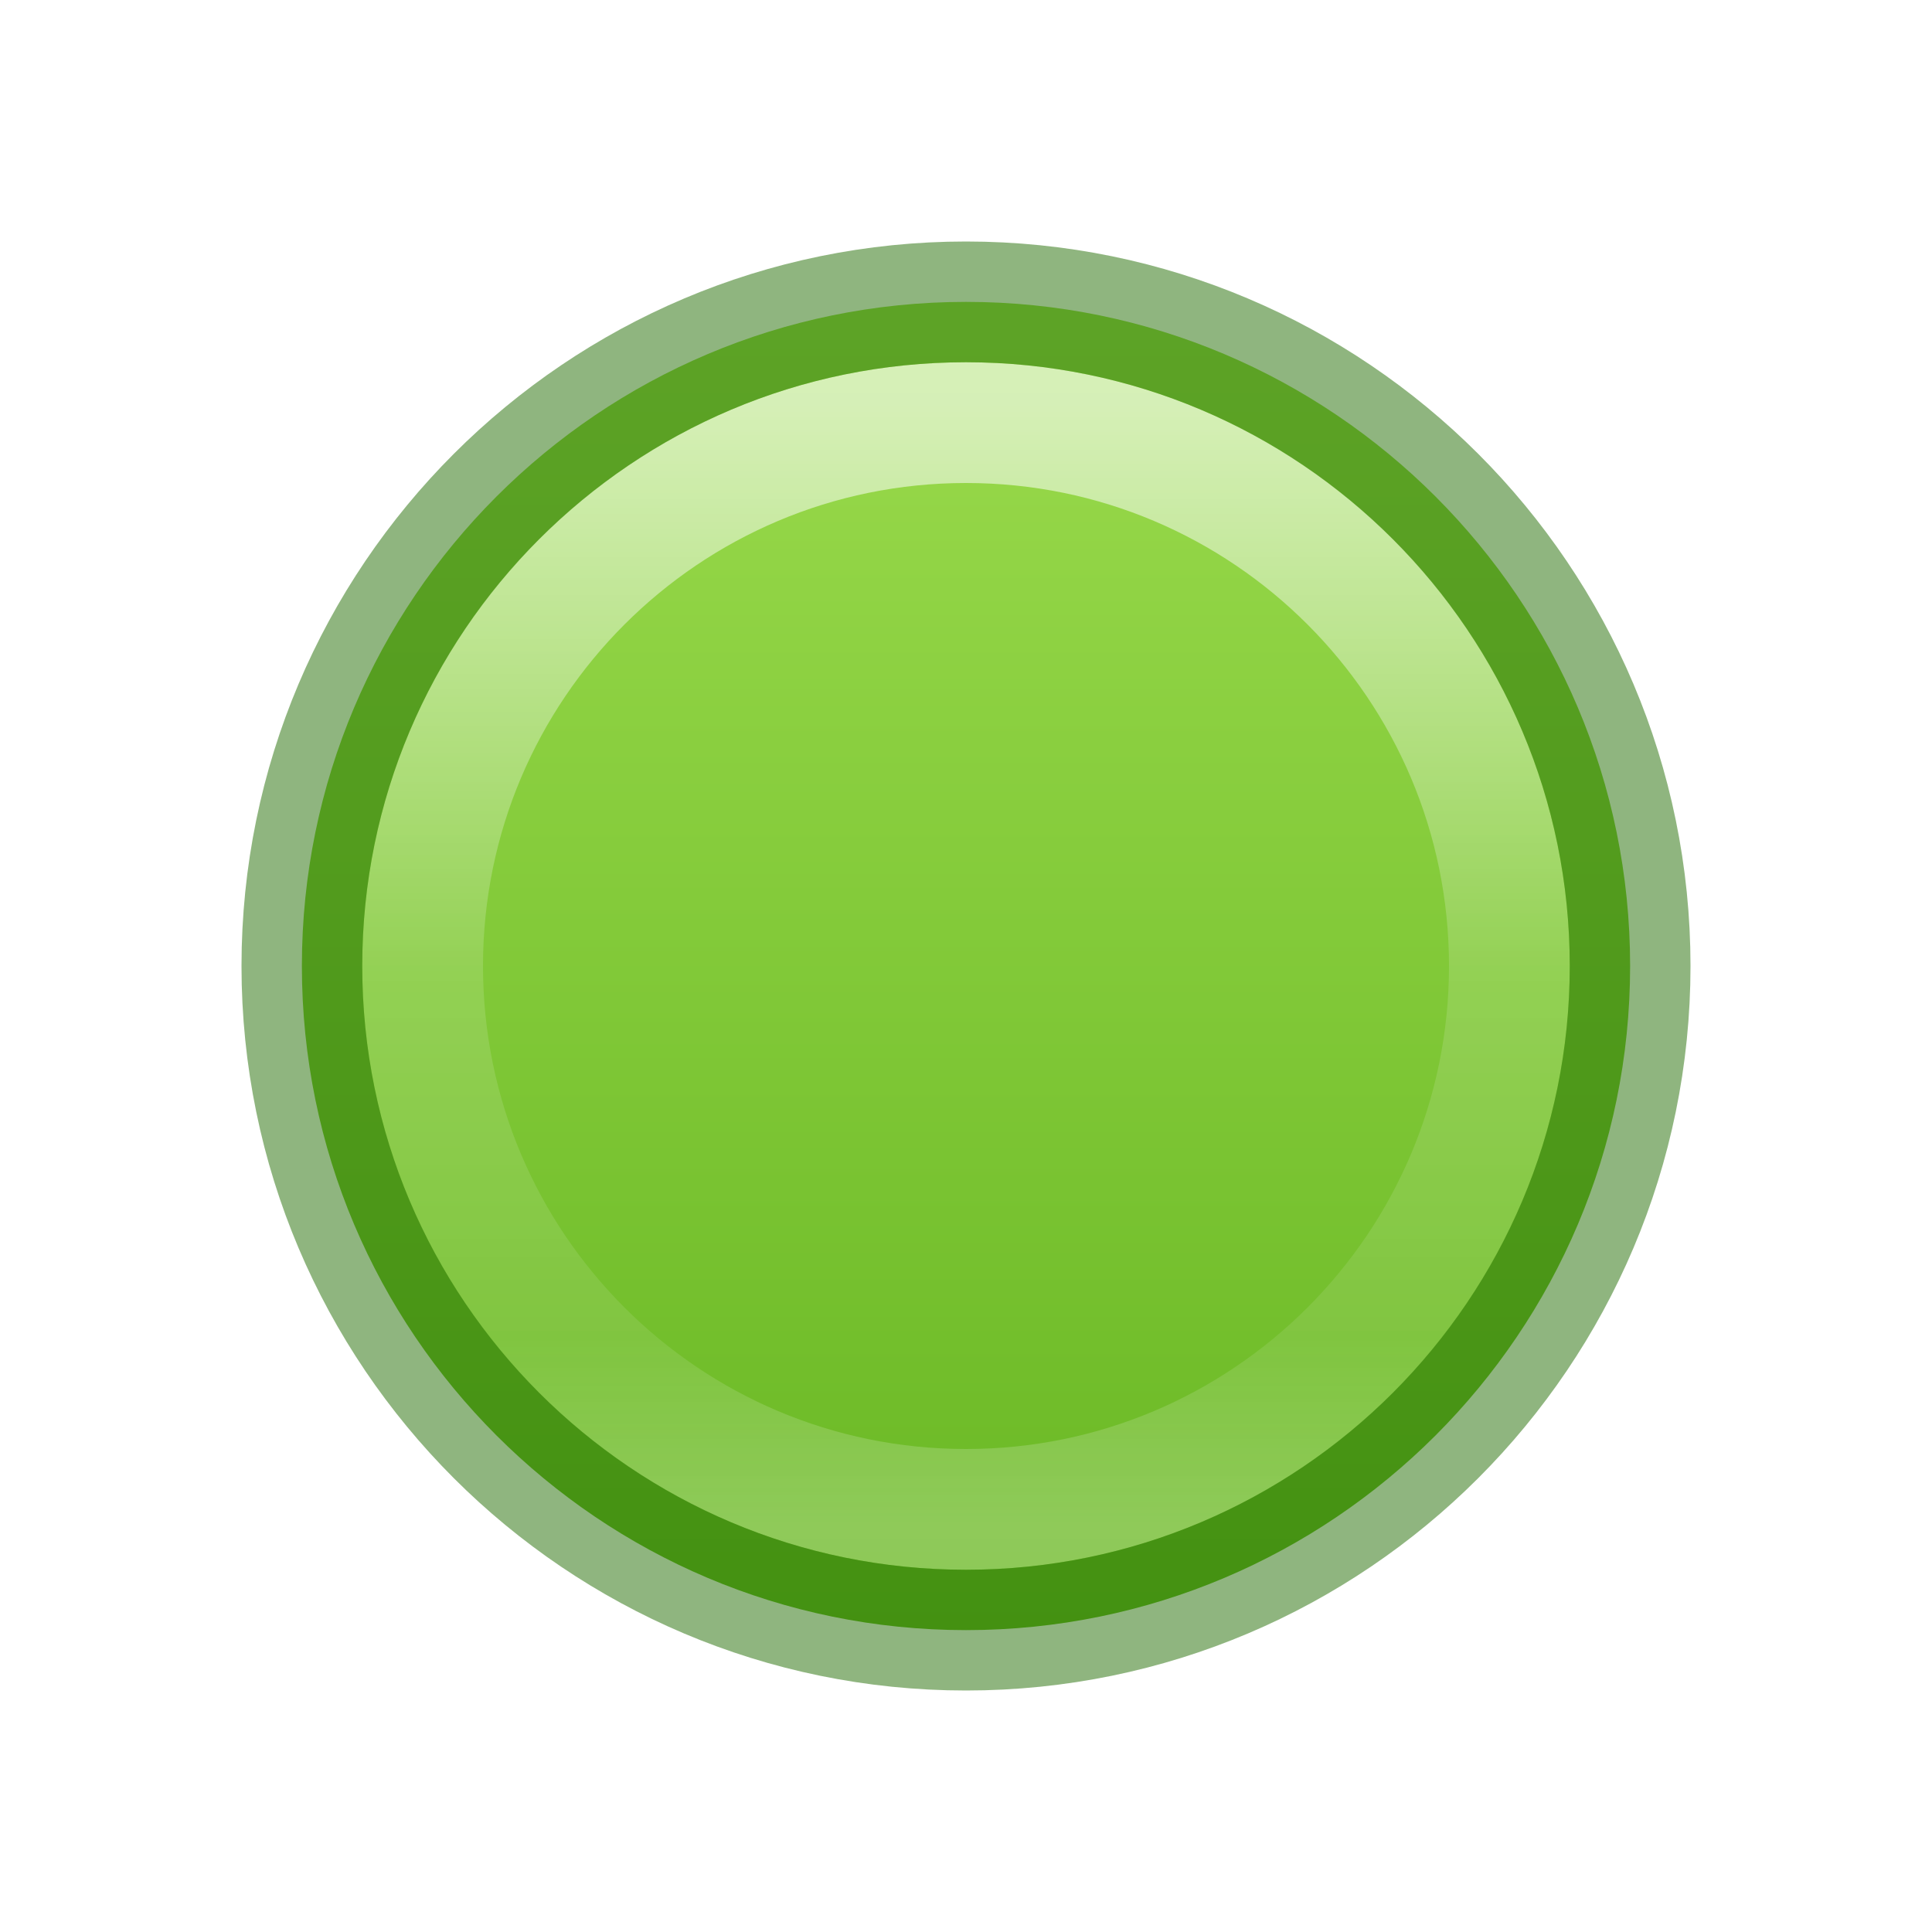
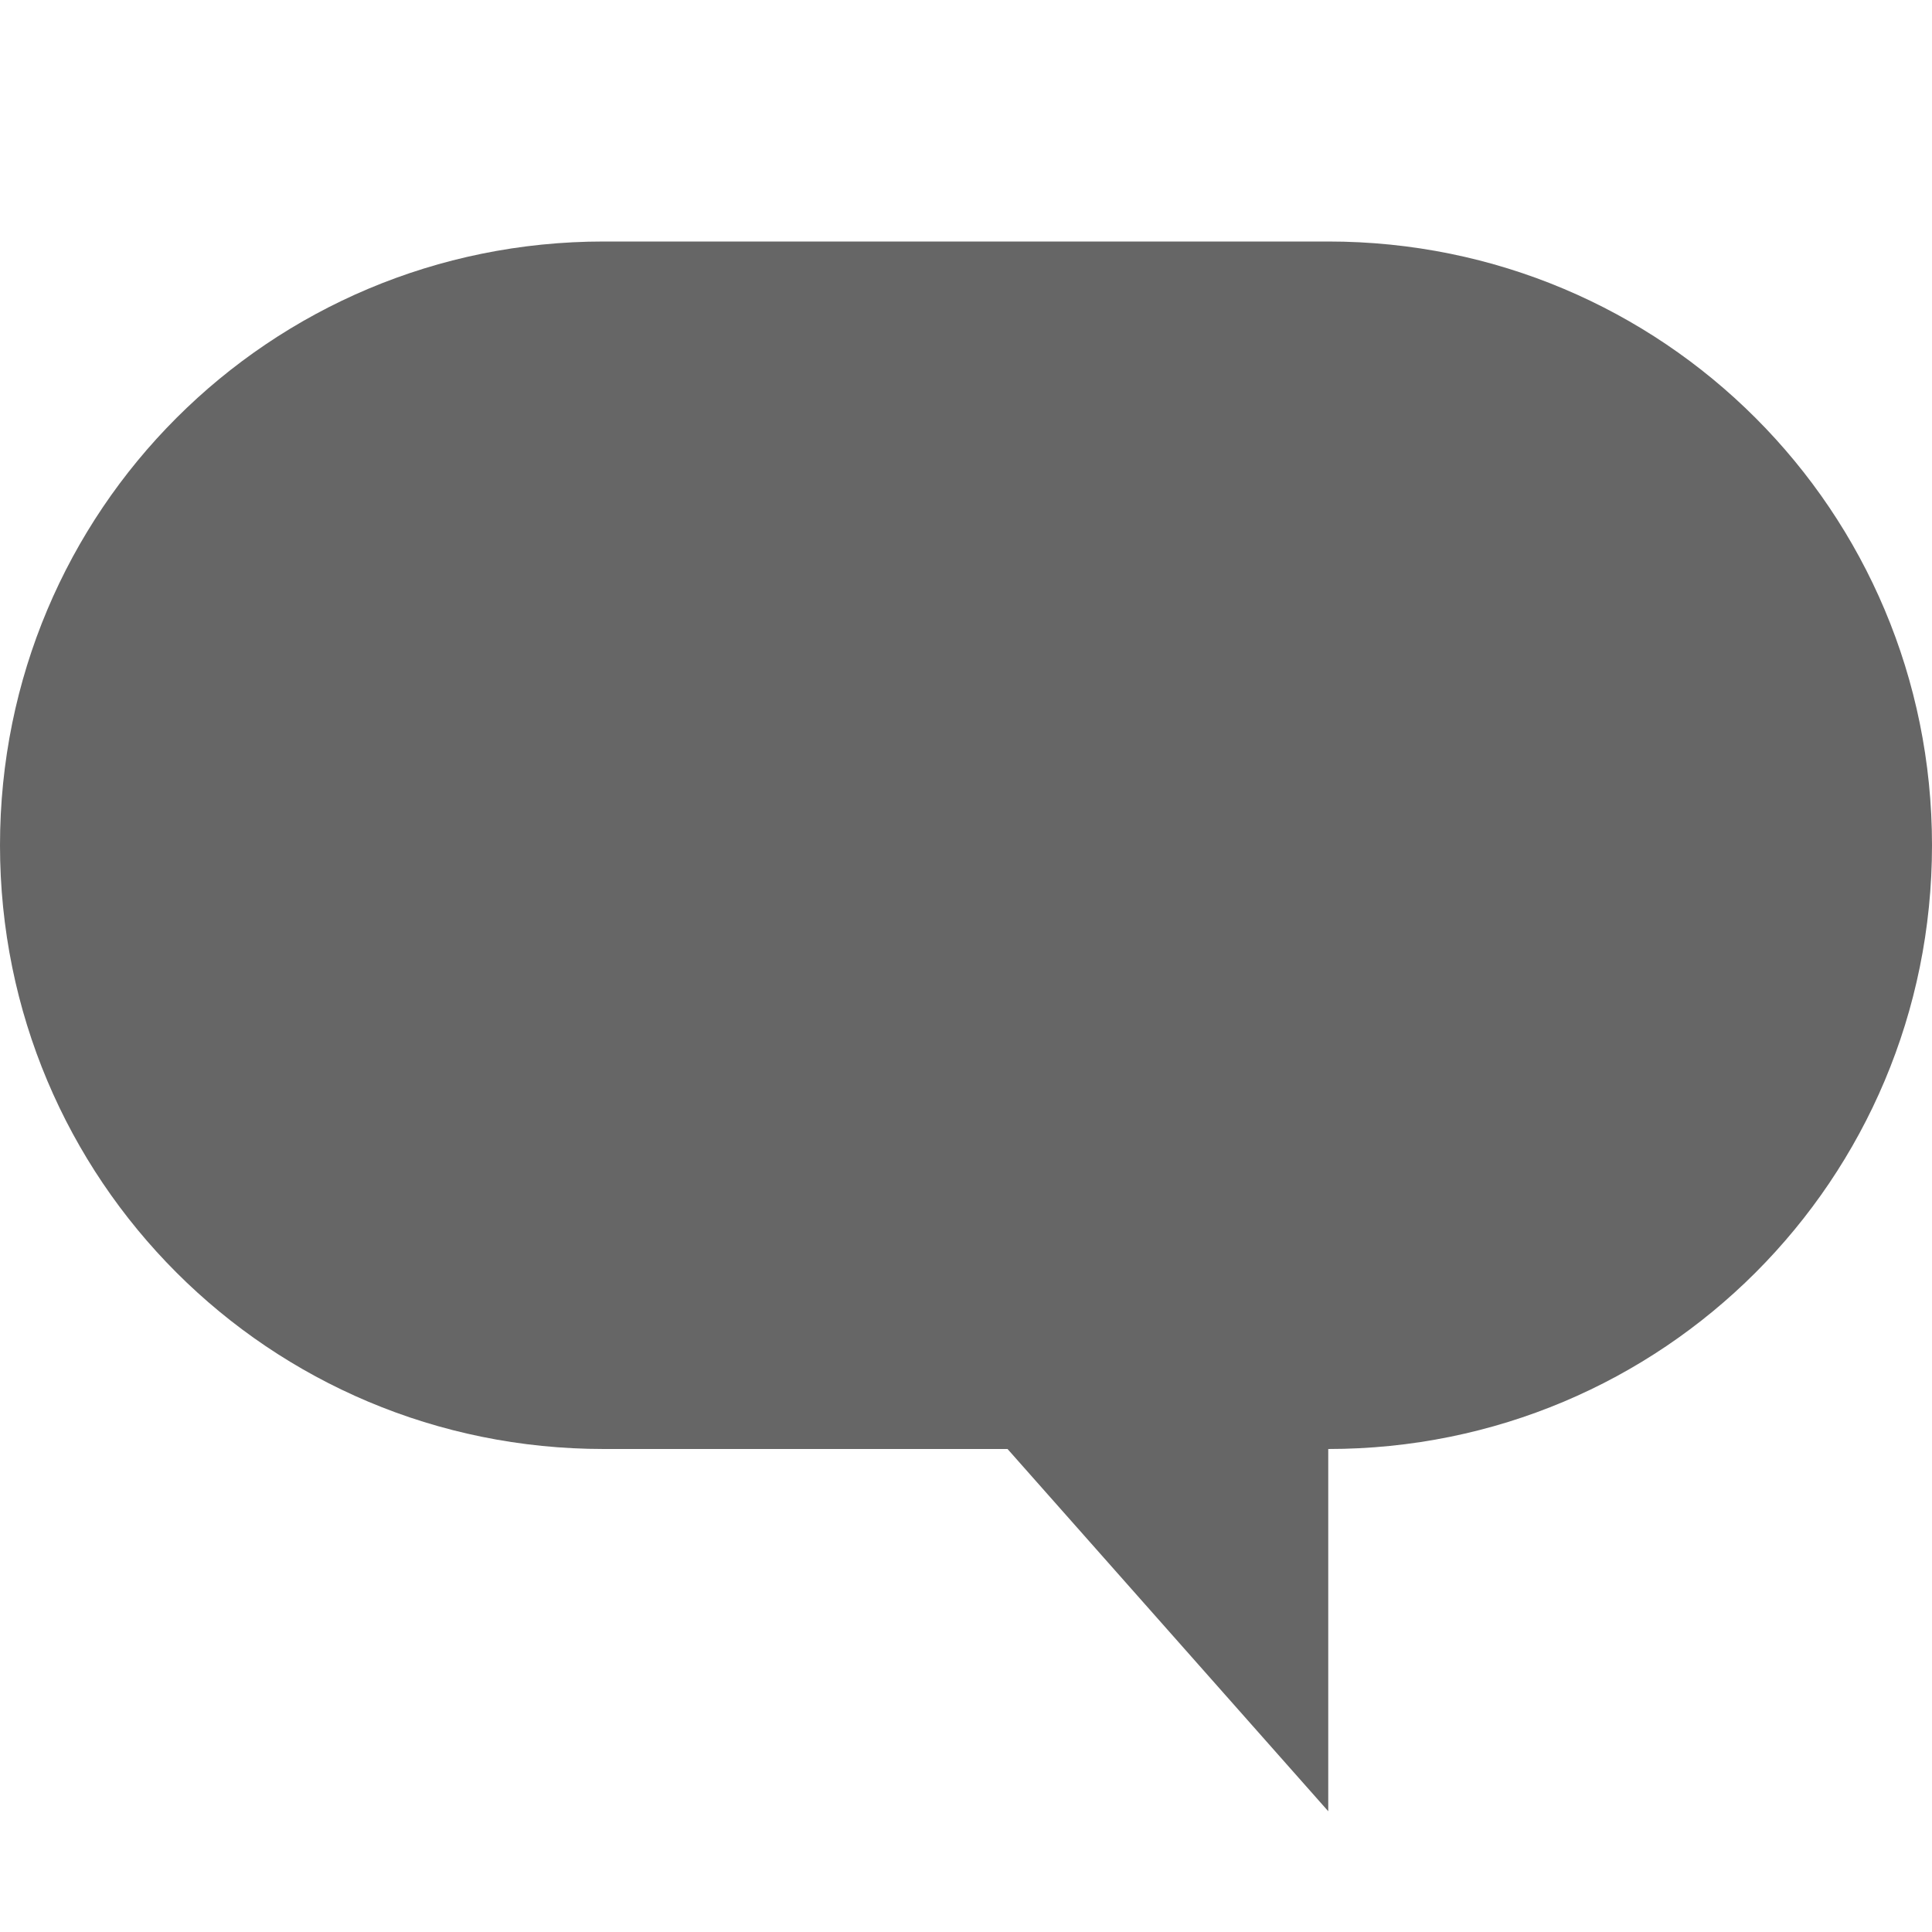
- <svg xmlns="http://www.w3.org/2000/svg" xmlns:ns2="http://www.openswatchbook.org/uri/2009/osb" xmlns:xlink="http://www.w3.org/1999/xlink" id="svg4027" height="16" width="16" version="1.1">
-   <defs id="defs4029">
-     <linearGradient id="linearGradient938">
-       <stop id="stop934" offset="0" style="stop-color:#9bdb4d;stop-opacity:1" />
-       <stop id="stop936" offset="1" style="stop-color:#68b723;stop-opacity:1" />
-     </linearGradient>
-     <linearGradient id="linearGradient4011">
-       <stop id="stop4013" style="stop-color:#ffffff;stop-opacity:1" offset="0" />
-       <stop id="stop4015" style="stop-color:#ffffff;stop-opacity:0.235" offset="0.508" />
-       <stop id="stop4017" style="stop-color:#ffffff;stop-opacity:0.157" offset="0.835" />
-       <stop id="stop4019" style="stop-color:#ffffff;stop-opacity:0.392" offset="1" />
-     </linearGradient>
-     <linearGradient y2="44.341" x2="71.204" y1="6.238" x1="71.204" gradientTransform="matrix(0.2432432,0,0,0.2432432,-9.448695,1.832023)" gradientUnits="userSpaceOnUse" id="linearGradient3825" xlink:href="#linearGradient4011" />
-     <linearGradient id="linearGradient4526" ns2:paint="solid">
-       <stop style="stop-color:#ffffff;stop-opacity:1;" offset="0" id="stop4528" />
-     </linearGradient>
-     <linearGradient gradientTransform="rotate(90,8,8)" gradientUnits="userSpaceOnUse" y2="8" x2="13.5" y1="8" x1="2.5" id="linearGradient940" xlink:href="#linearGradient938" />
-   </defs>
-   <path d="M 8,13.5 C 11.035,13.5 13.5,11.035 13.5,8 13.5,4.965 11.035,2.5 8,2.5 4.965,2.5 2.5,4.965 2.5,8 c 0,3.035 2.465,5.5 5.5,5.5 z" id="path2555-7" style="color:#000000;display:inline;overflow:visible;visibility:visible;fill:url(#linearGradient940);fill-opacity:1;fill-rule:nonzero;stroke:none;stroke-width:1;marker:none;enable-background:accumulate" />
-   <path d="M 12.5,8 C 12.5,10.485 10.485,12.5 8,12.5 5.515,12.5 3.5,10.485 3.5,8 3.5,5.515 5.515,3.5 8,3.5 10.485,3.5 12.5,5.515 12.5,8 l 0,0 z" id="path8655-6" style="opacity:0.6;color:#000000;fill:none;stroke:url(#linearGradient3825);stroke-width:1;stroke-linecap:round;stroke-linejoin:round;stroke-miterlimit:4;stroke-opacity:1;stroke-dasharray:none;stroke-dashoffset:0;marker:none;visibility:visible;display:inline;overflow:visible;enable-background:accumulate" />
-   <path d="M 8,2.5 C 4.965,2.5 2.5,4.965 2.5,8 2.5,11.035 4.965,13.5 8,13.5 11.035,13.5 13.5,11.035 13.5,8 13.5,4.965 11.035,2.5 8,2.5 z" id="path2555-7-4" style="opacity:0.5;color:#000000;fill:none;stroke:#206b00;stroke-width:1;stroke-linecap:round;stroke-linejoin:miter;stroke-miterlimit:4;stroke-opacity:1;stroke-dasharray:none;stroke-dashoffset:0;marker:none;visibility:visible;display:inline;overflow:visible;enable-background:accumulate" />
+ <svg xmlns="http://www.w3.org/2000/svg" height="16" width="16">
+   <g color="#bebebe" transform="translate(-273 91)">
+     <path d="M278-89c-2.77 0-5 2.23-5 5s2.23 5 5 5h3.344L284-76v-3c2.77 0 5-2.23 5-5s-2.23-5-5-5z" fill="#666" overflow="visible" style="marker:none" />
+   </g>
</svg>
